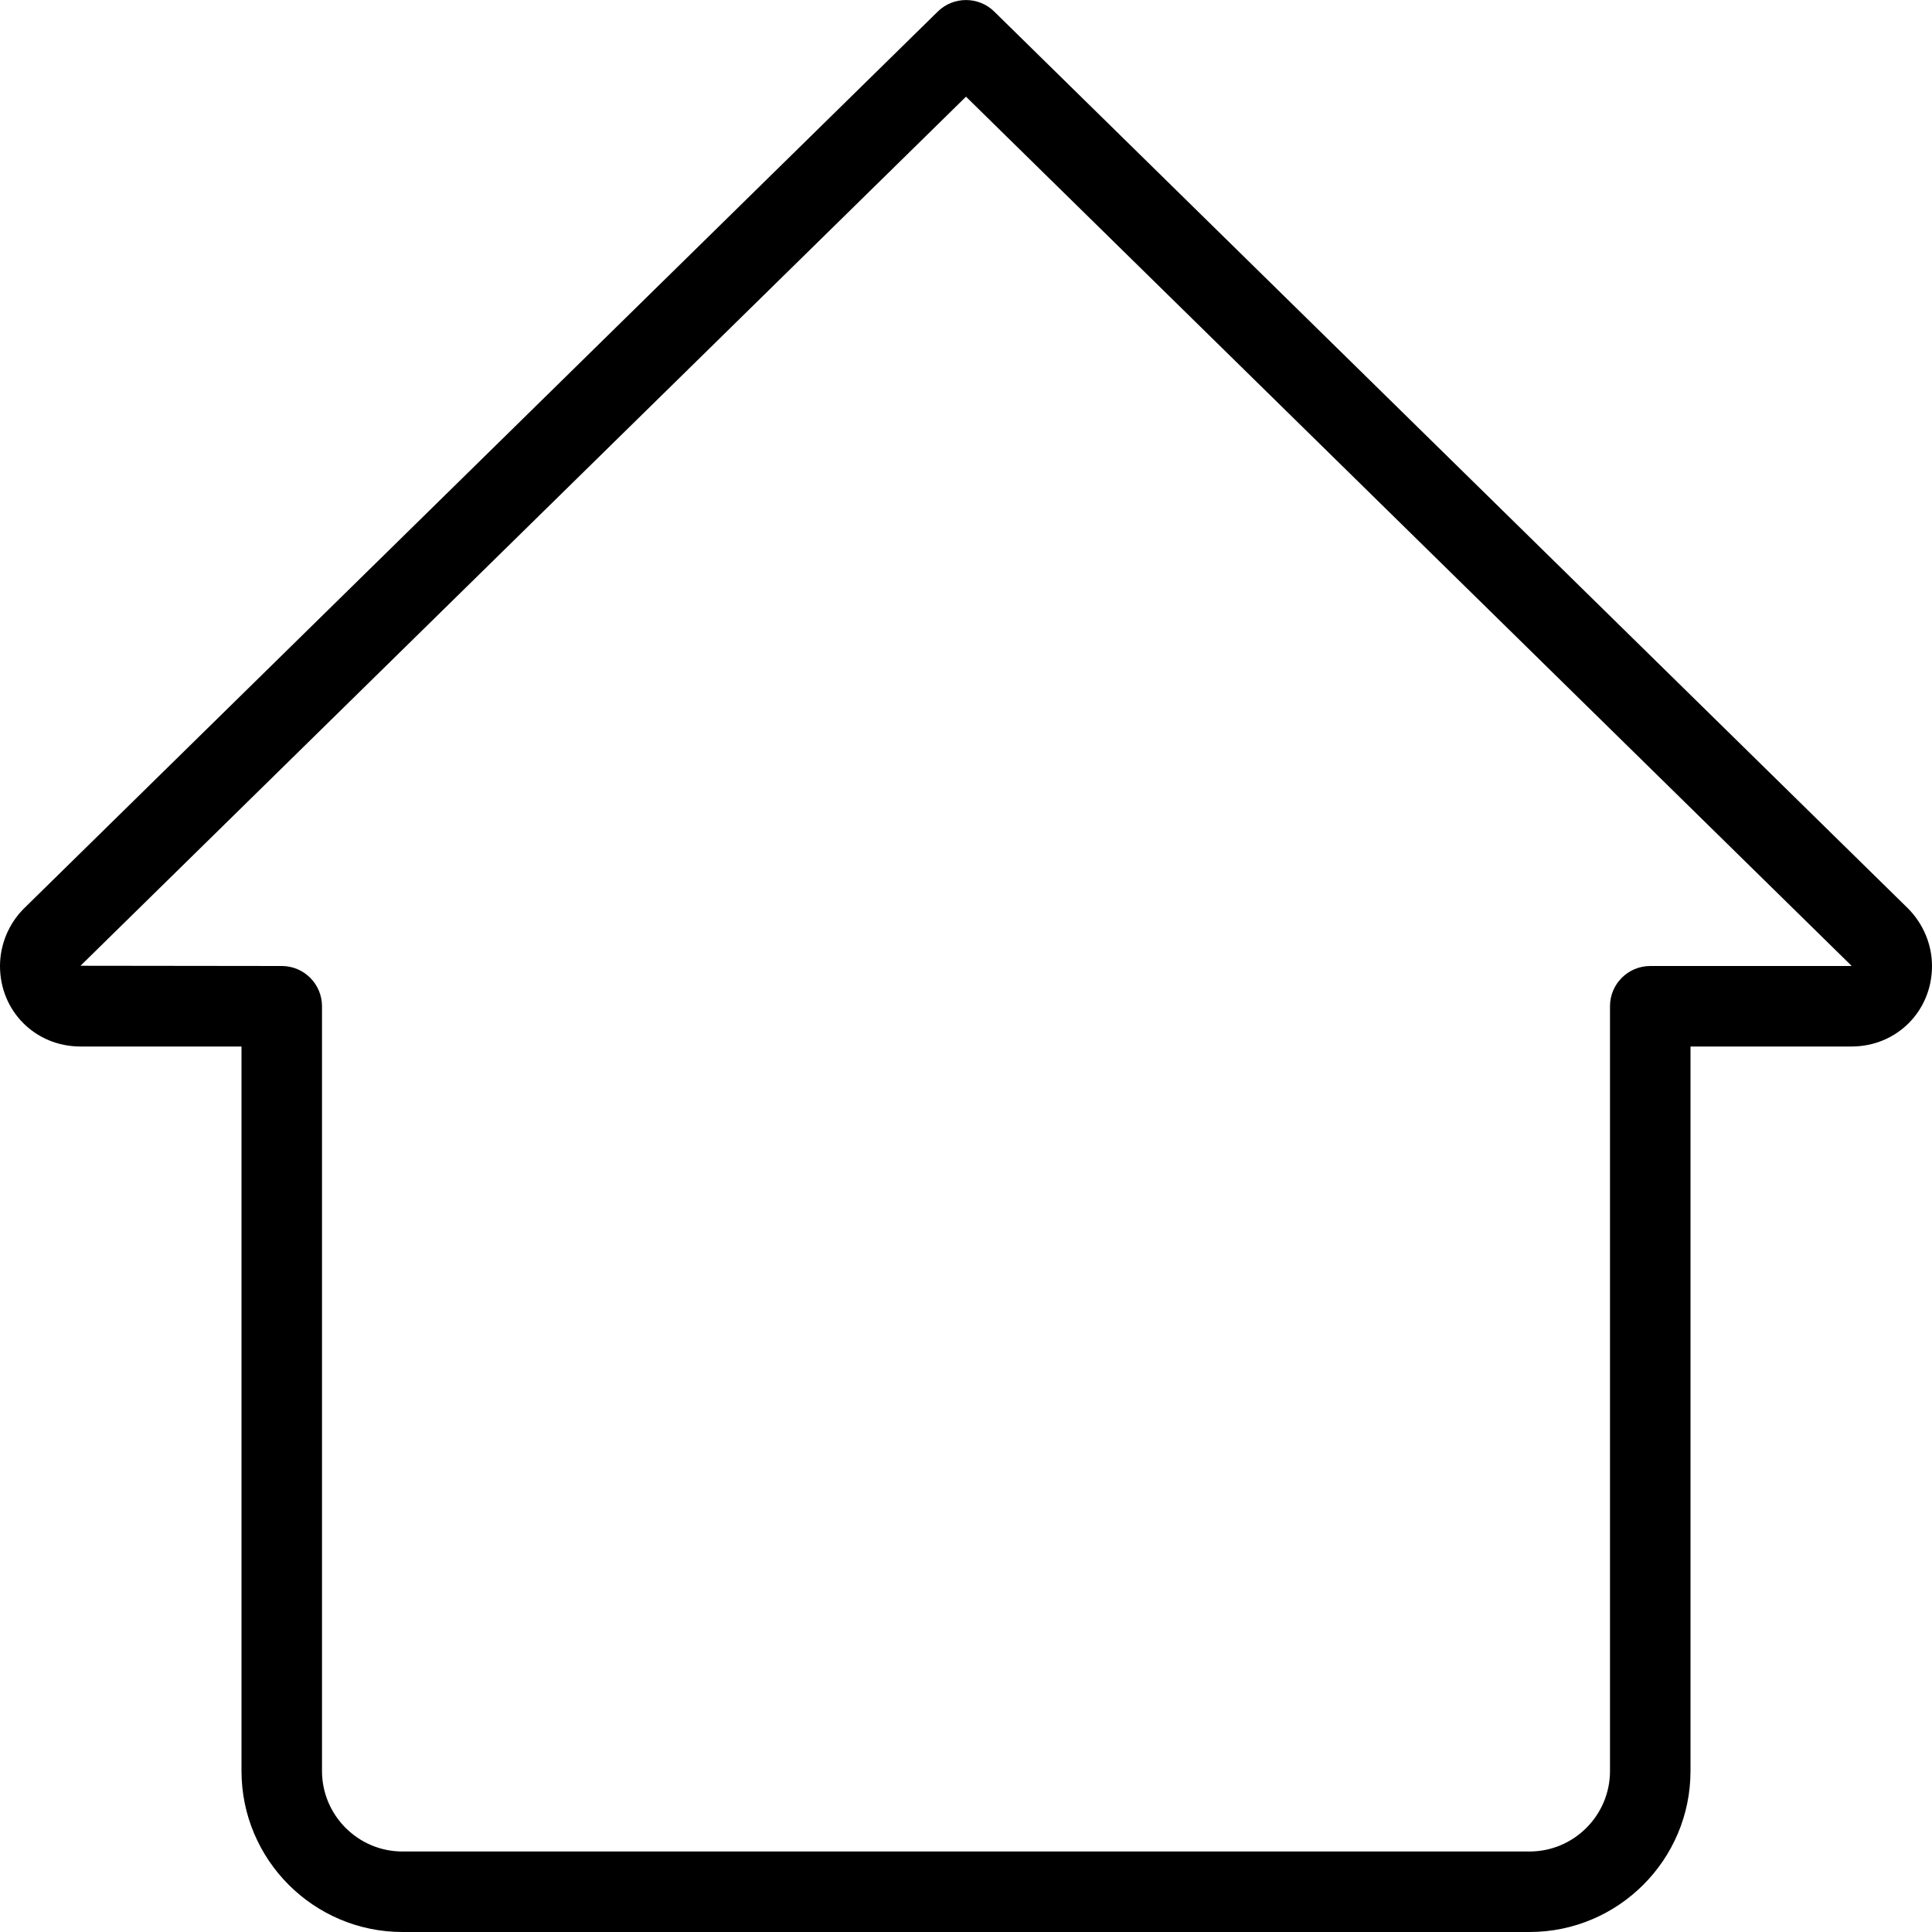
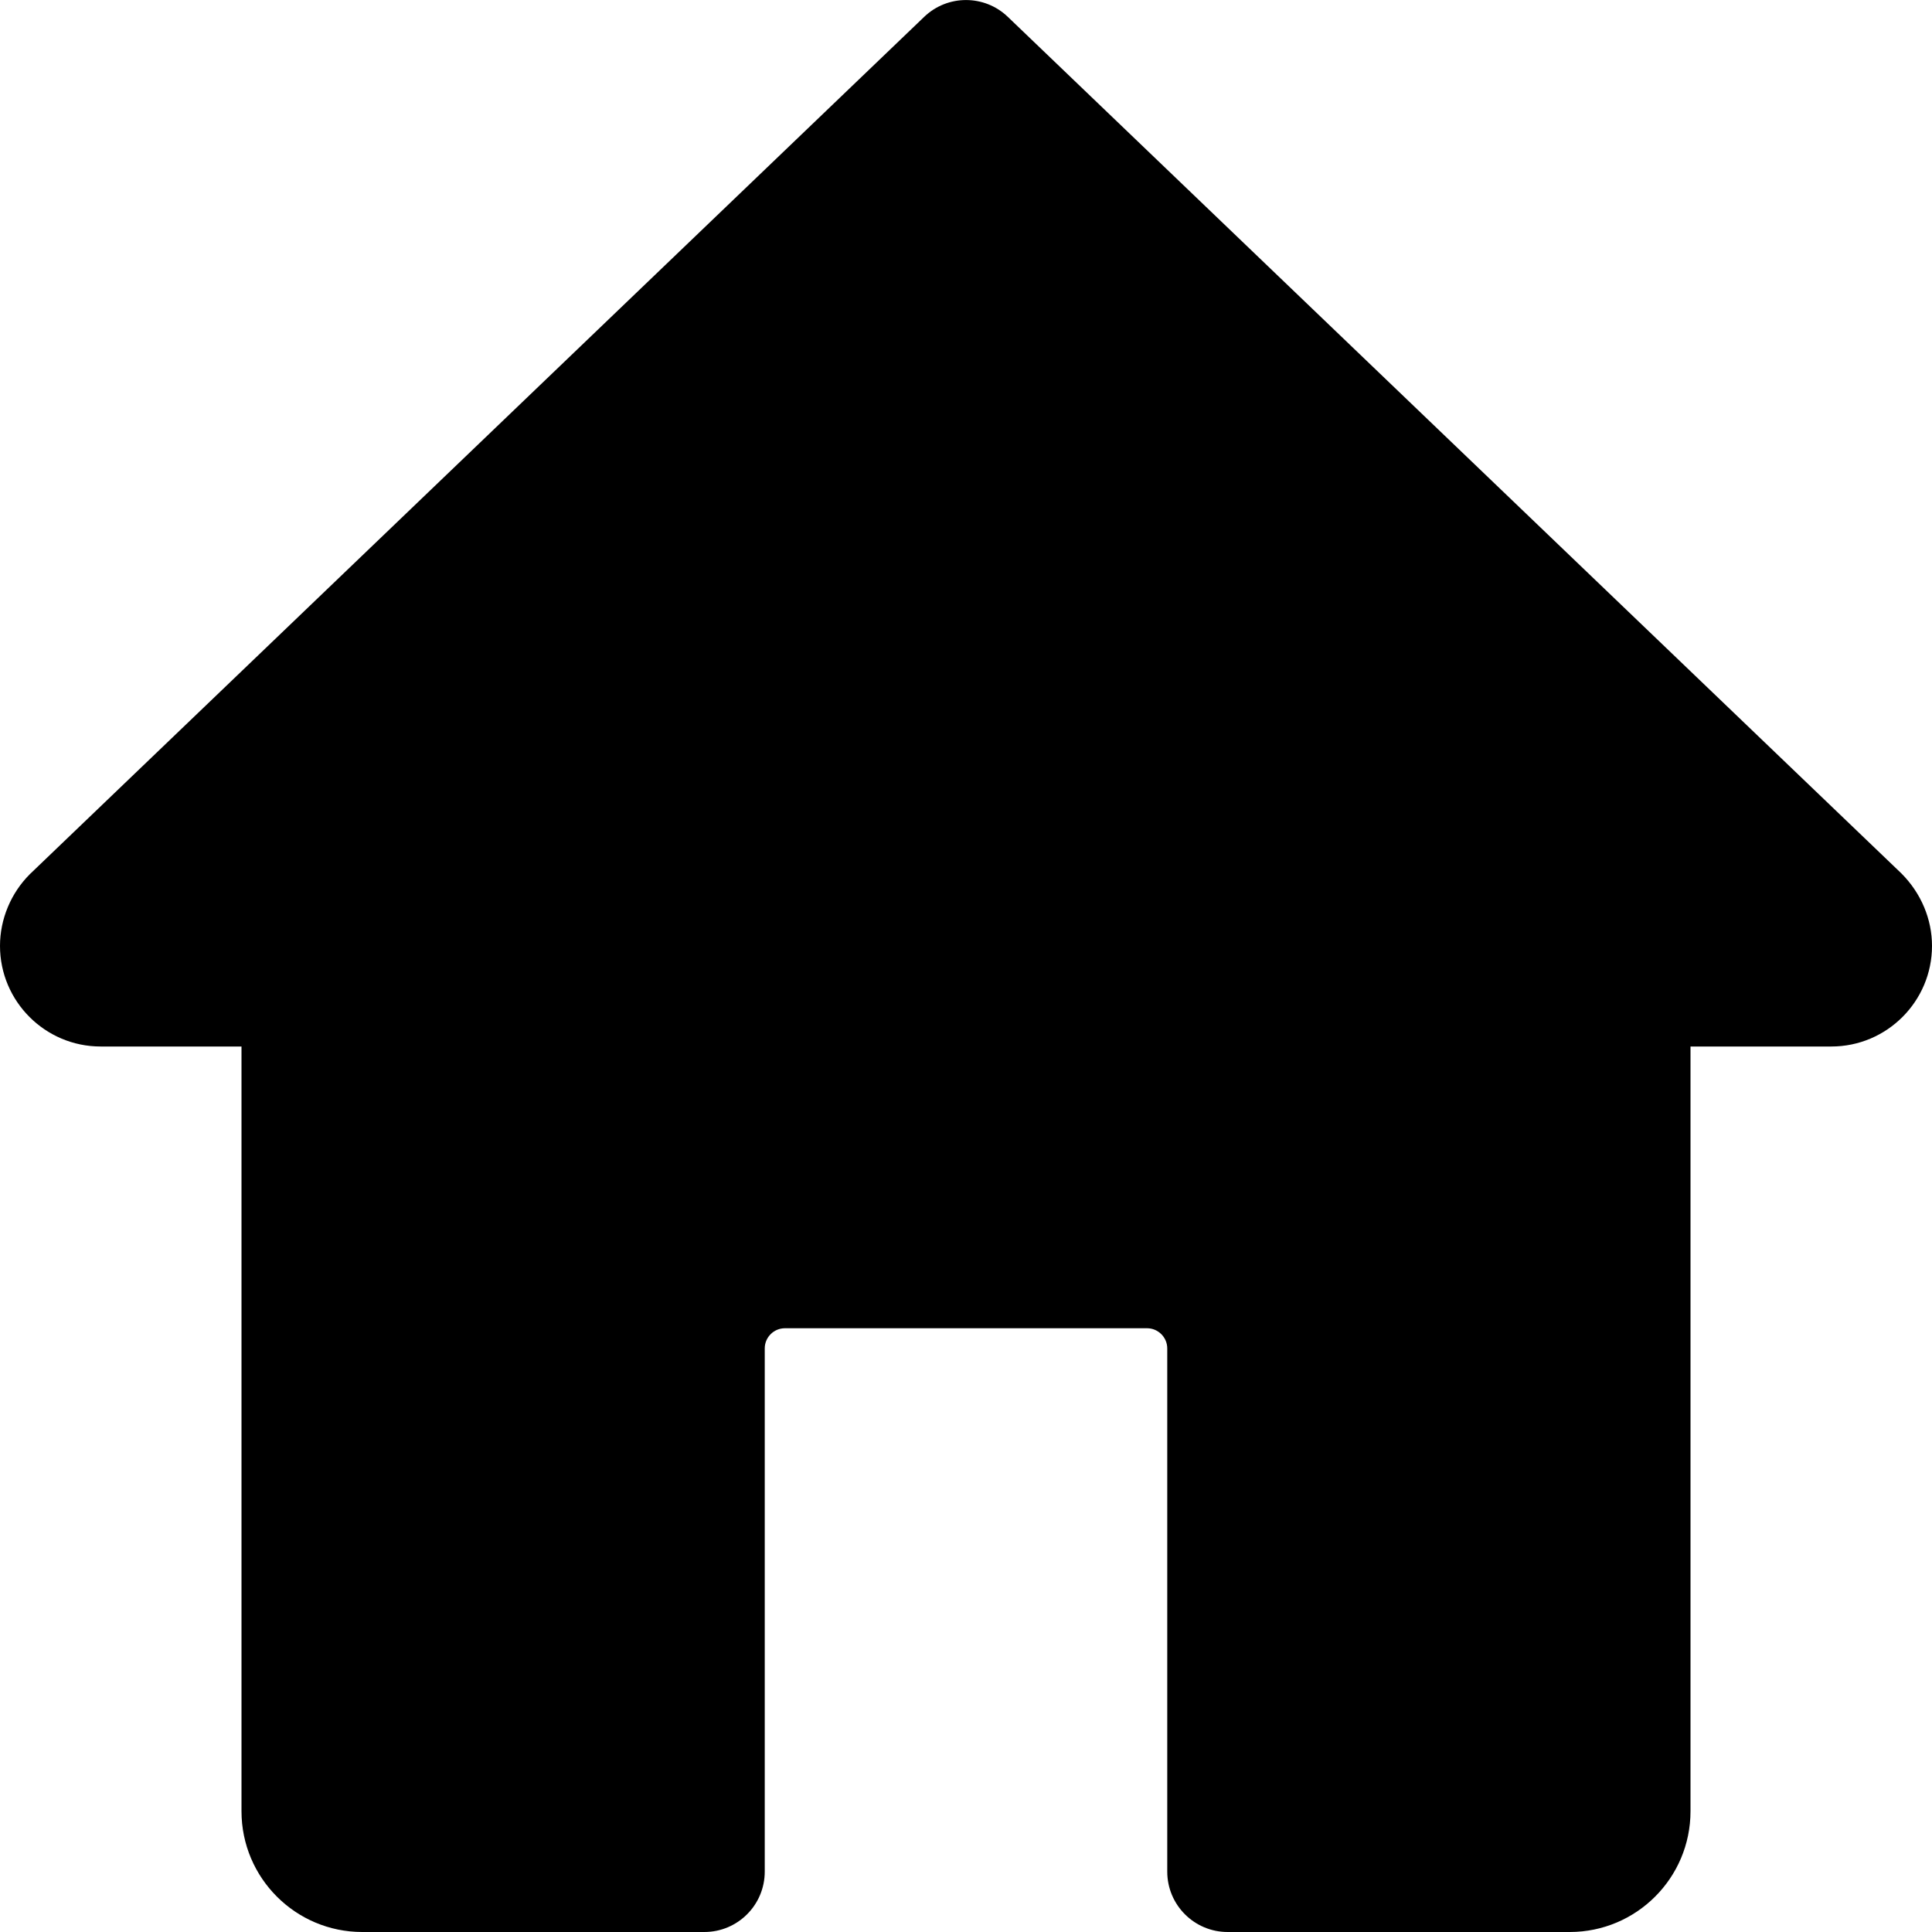
- <svg xmlns="http://www.w3.org/2000/svg" id="light" enable-background="new 0 0 24 24" height="512" viewBox="0 0 24 24" width="512">
-   <g>
-     <path d="m19 24h-14c-1.103 0-2-.897-2-2v-9h-2c-.561 0-1-.439-1-1 0-.265.108-.525.296-.713l11.354-11.144c.194-.19.506-.19.7 0l11.35 11.14c.192.192.3.452.3.717 0 .561-.439 1-1 1h-2v9c0 1.103-.897 2-2 2zm-7-22.799-11 10.796 2.5.003c.276 0 .5.224.5.5v9.5c0 .551.449 1 1 1h14c.551 0 1-.449 1-1v-9.5c0-.276.224-.5.5-.5h2.5c0-.002-.002-.005-.003-.006z" />
-   </g>
+ <svg xmlns="http://www.w3.org/2000/svg" id="bold" enable-background="new 0 0 24 24" height="512" viewBox="0 0 24 24" width="512">
+   <path d="m23.619 10.849-11.1-10.64c-.29-.278-.748-.278-1.038 0l-11.111 10.651c-.235.235-.37.559-.37.89 0 .689.561 1.25 1.25 1.25h1.75v9.5c0 .828.672 1.5 1.5 1.5h4.25c.414 0 .75-.336.75-.75v-6.5c0-.137.112-.25.25-.25h4.5c.137 0 .25.113.25.25v6.5c0 .414.336.75.75.75h4.25c.828 0 1.5-.672 1.5-1.5v-9.5h1.75c.689 0 1.25-.561 1.25-1.25 0-.331-.135-.655-.381-.901z" />
</svg>
